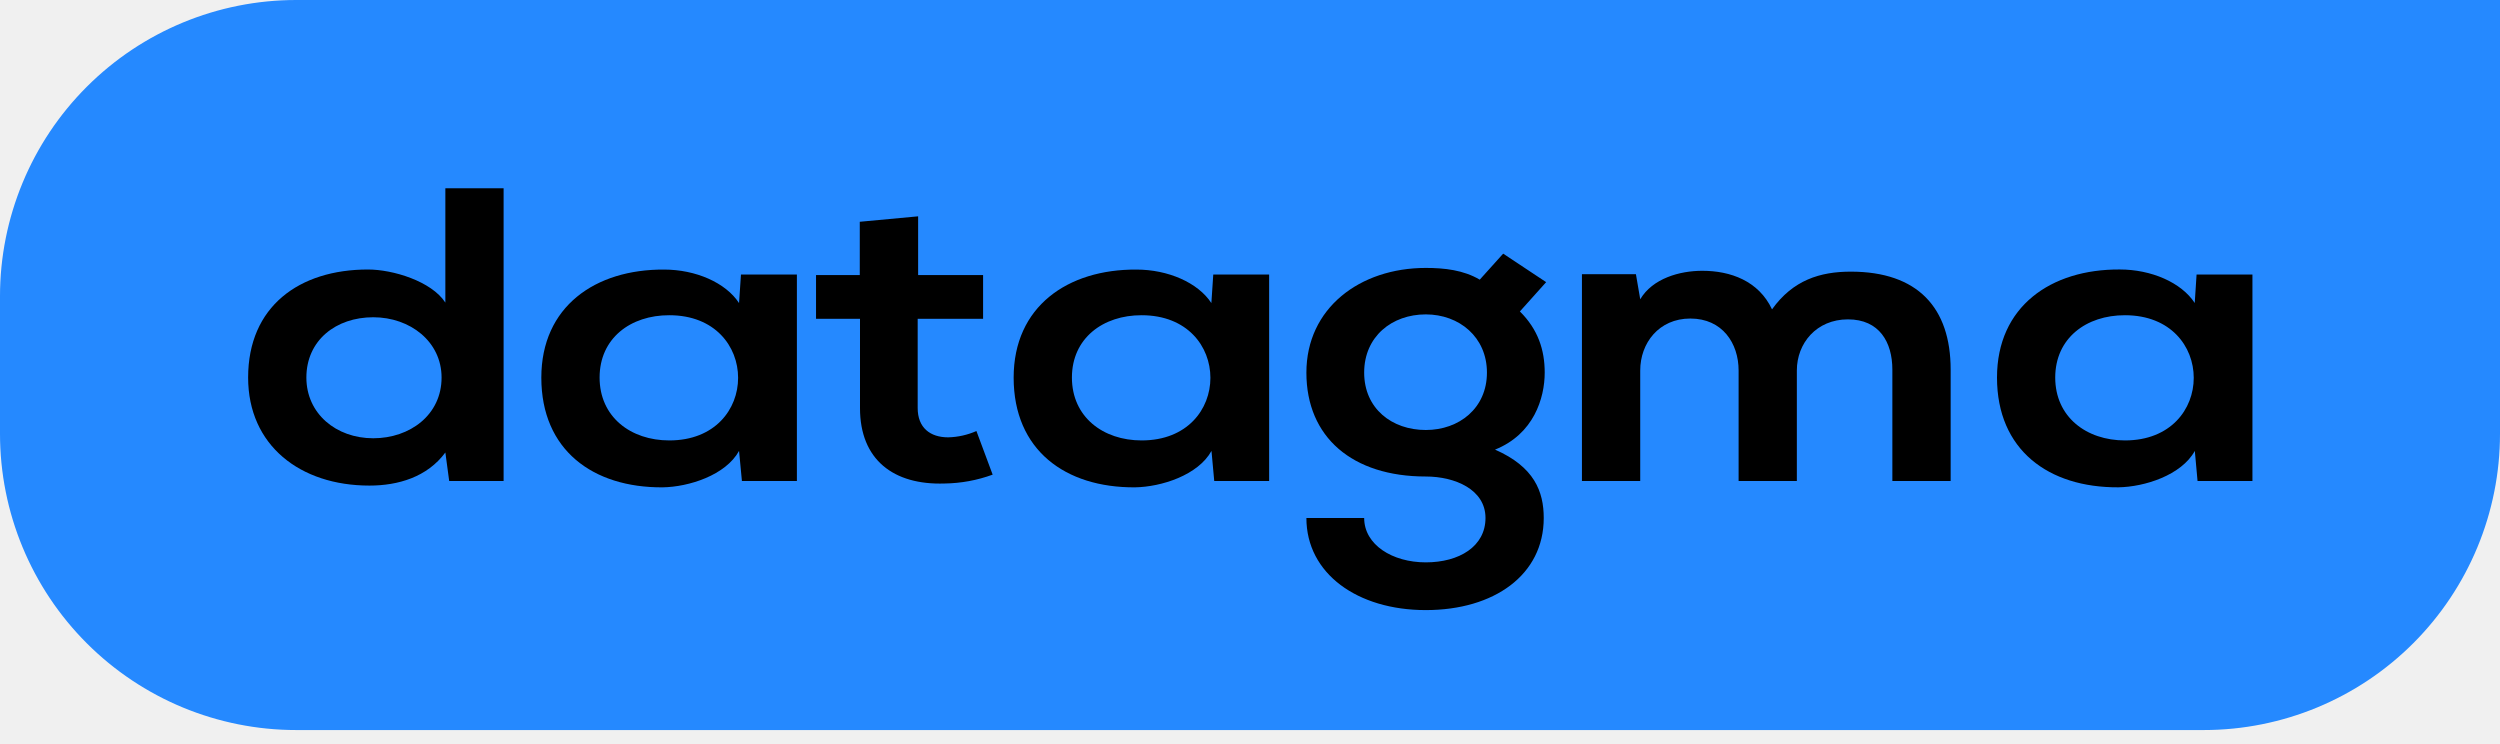
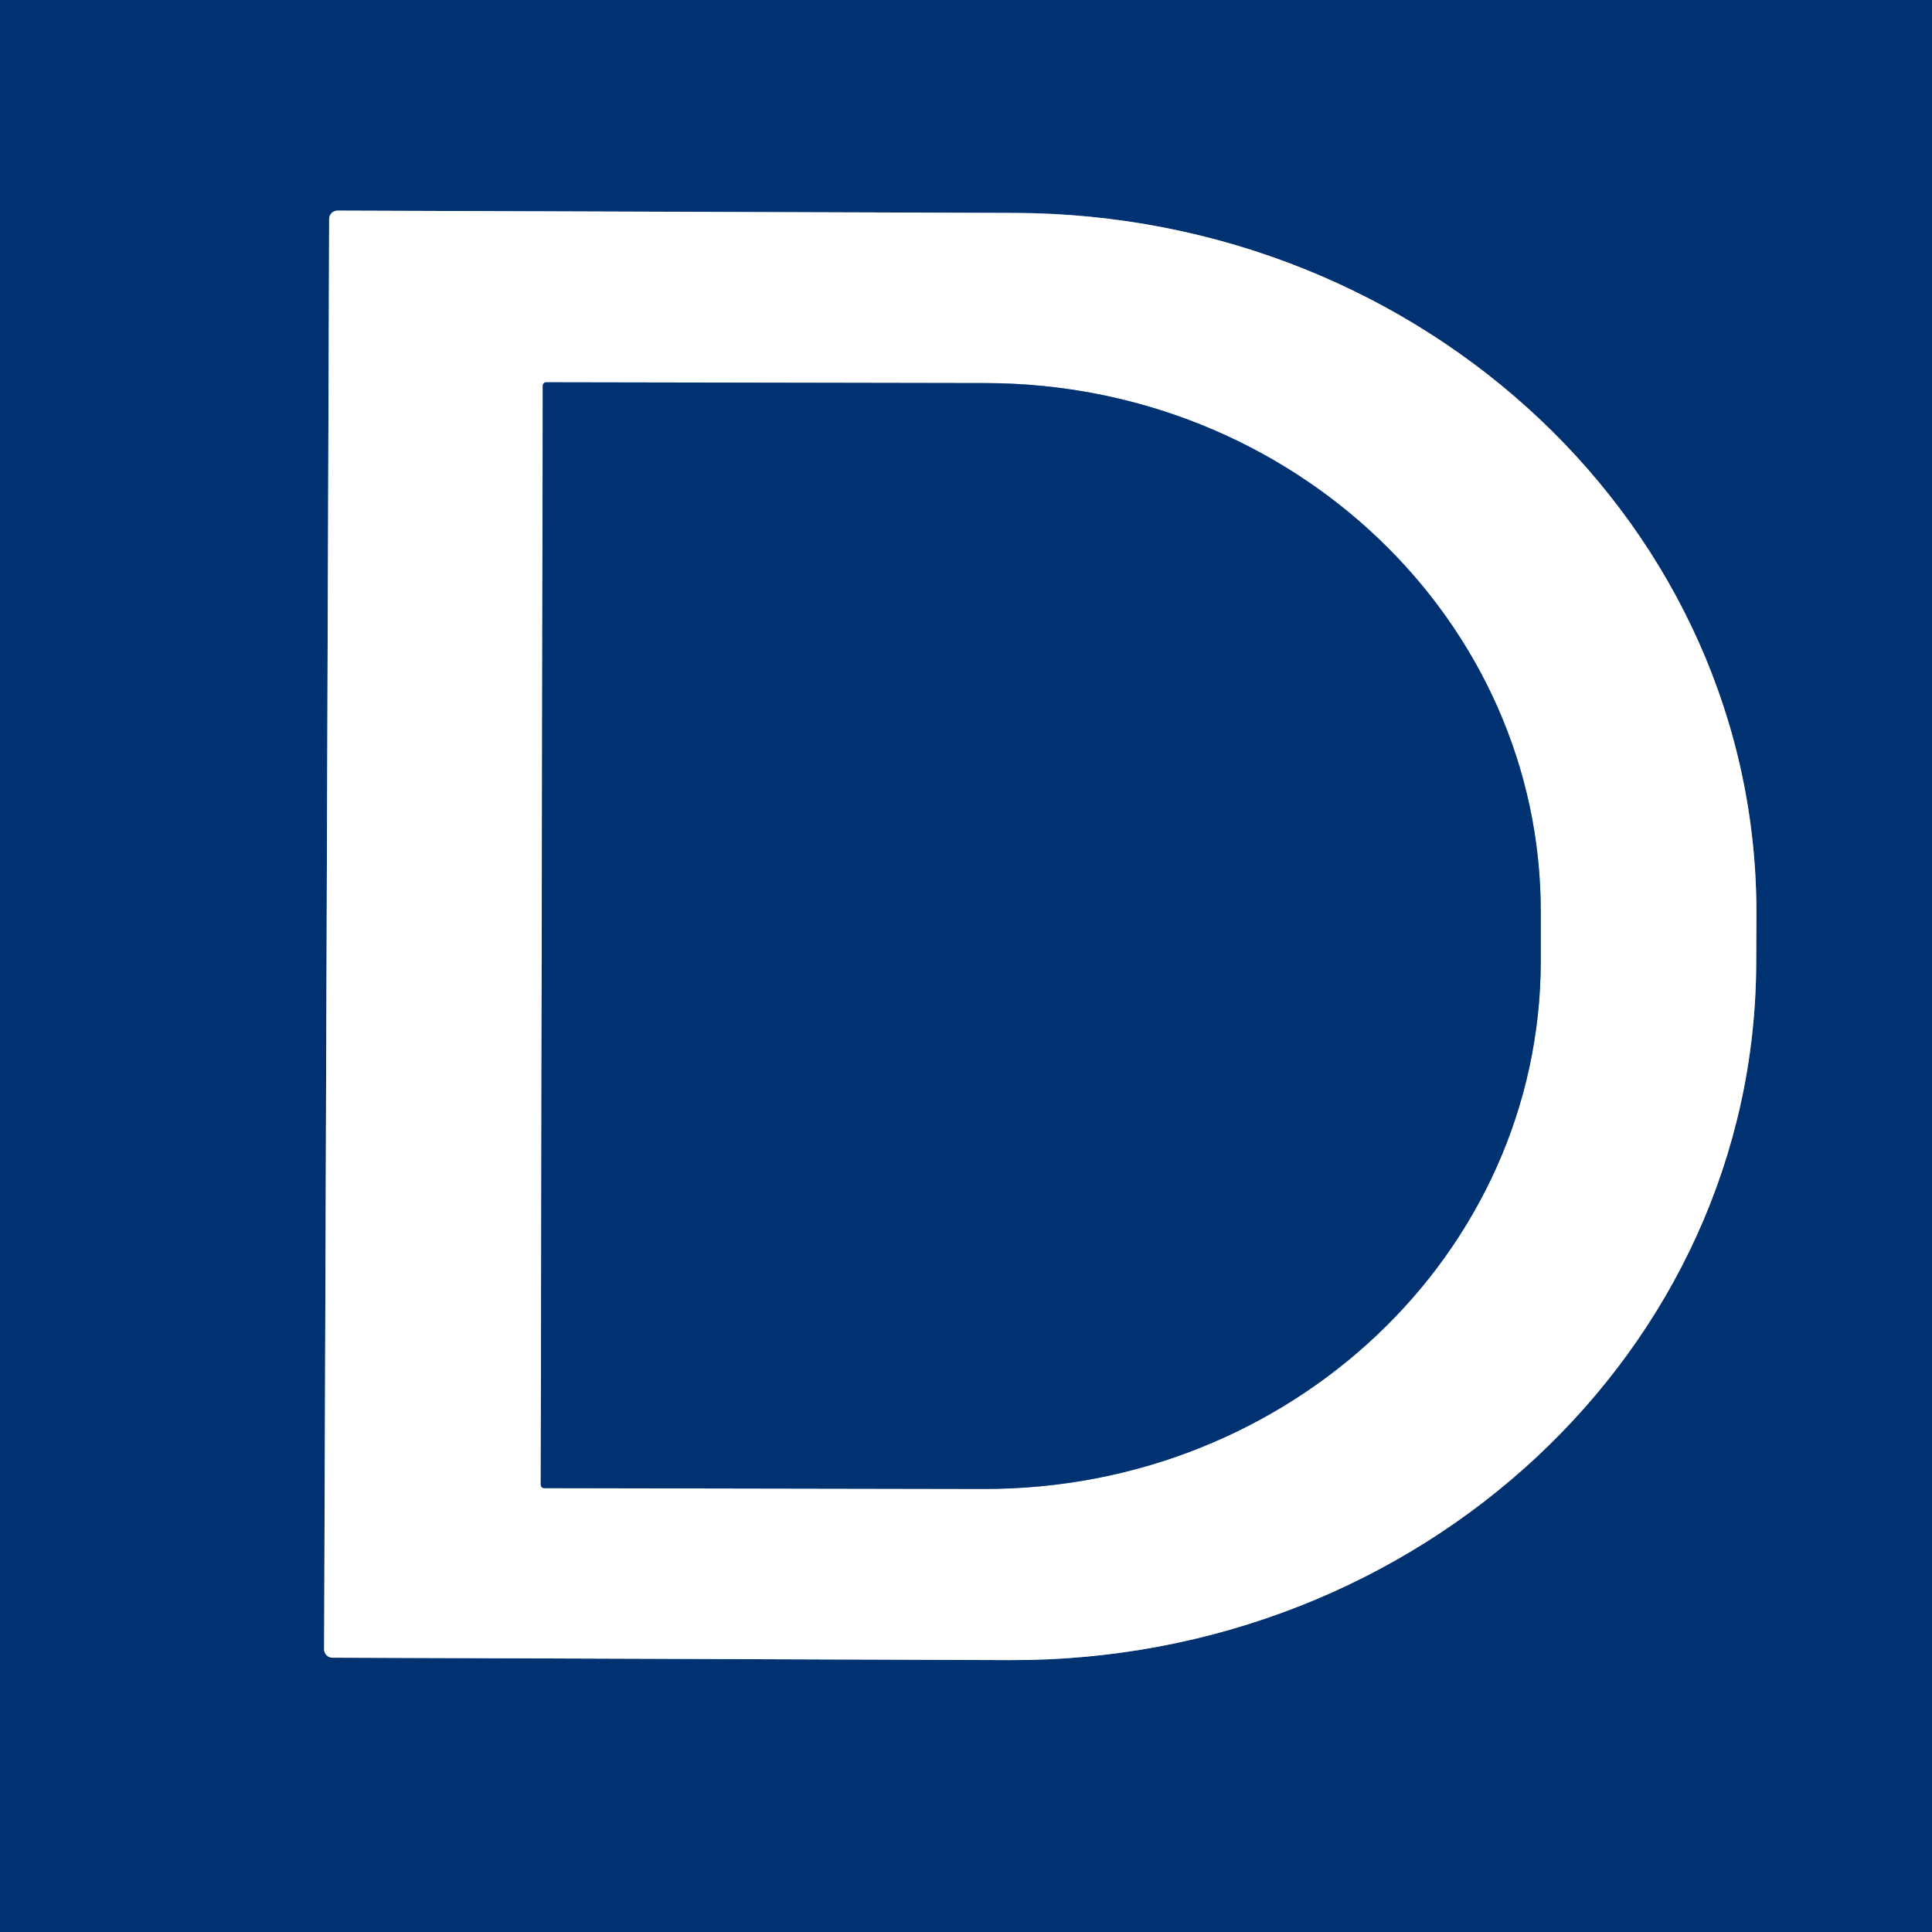
- <svg xmlns="http://www.w3.org/2000/svg" width="111" height="33" viewBox="0 0 111 33" fill="none">
-   <g clip-path="url(#clip0_4031_10544)">
-     <path d="M13.154 32.414H97.846C101.335 32.414 104.681 31.028 107.147 28.561C109.614 26.094 111 22.749 111 19.26V0H13.154C9.665 0 6.319 1.386 3.853 3.853C1.386 6.319 0 9.665 0 13.154V19.26C0 22.749 1.386 26.094 3.853 28.561C6.319 31.028 9.665 32.414 13.154 32.414Z" fill="#2589FF" />
-     <path d="M22.36 8.359V21.355H19.944L19.774 20.09C18.968 21.183 17.675 21.56 16.402 21.56C13.328 21.56 11.017 19.775 11.017 16.764C11.017 13.608 13.285 11.966 16.339 11.966C17.441 11.966 19.159 12.486 19.774 13.435V8.359H22.36ZM13.603 16.764C13.603 18.362 14.919 19.459 16.572 19.459C18.204 19.459 19.606 18.418 19.606 16.764C19.606 15.164 18.207 14.086 16.572 14.086C14.919 14.086 13.603 15.108 13.603 16.764Z" fill="#000000" />
-     <path d="M32.899 12.189H35.382V21.355H32.941L32.814 20.02C32.22 21.099 30.588 21.619 29.421 21.638C26.325 21.656 24.035 19.983 24.035 16.767C24.035 13.611 26.431 11.951 29.485 11.969C30.884 11.969 32.22 12.545 32.814 13.457L32.899 12.189ZM26.622 16.763C26.622 18.51 28 19.555 29.718 19.555C33.79 19.555 33.79 13.996 29.718 13.996C28 13.992 26.622 15.015 26.622 16.763Z" fill="#000000" />
-     <path d="M40.765 9.605V12.214H43.649V14.156H40.745V18.116C40.745 18.99 41.296 19.418 42.102 19.418C42.533 19.407 42.958 19.312 43.353 19.138L44.074 21.074C43.389 21.325 42.666 21.458 41.937 21.468C39.668 21.542 38.184 20.408 38.184 18.121V14.156H36.232V12.214H38.174V9.847L40.765 9.605Z" fill="#000000" />
-     <path d="M53.869 12.189H56.35V21.355H53.912L53.79 20.02C53.196 21.099 51.563 21.619 50.392 21.638C47.297 21.656 45.006 19.983 45.006 16.767C45.006 13.611 47.402 11.951 50.456 11.969C51.856 11.969 53.191 12.545 53.785 13.457L53.869 12.189ZM47.593 16.763C47.593 18.51 48.972 19.555 50.689 19.555C54.76 19.555 54.76 13.996 50.689 13.996C48.977 13.992 47.593 15.015 47.593 16.763Z" fill="#000000" />
-     <path d="M66.741 11.262L68.649 12.527L67.483 13.828C68.289 14.627 68.585 15.539 68.585 16.543C68.585 17.677 68.099 19.275 66.379 19.963C68.119 20.725 68.542 21.823 68.542 22.998C68.542 25.527 66.337 27.088 63.305 27.088C60.273 27.088 58.004 25.471 58.004 22.998H60.569C60.569 24.188 61.821 24.969 63.305 24.969C64.789 24.969 65.956 24.262 65.956 22.998C65.956 21.733 64.599 21.157 63.305 21.157C60.04 21.157 58.004 19.41 58.004 16.545C58.004 13.681 60.379 11.896 63.305 11.896C64.133 11.896 64.98 11.99 65.701 12.417L66.741 11.262ZM60.569 16.543C60.569 18.141 61.8 19.092 63.305 19.092C64.789 19.092 66.02 18.121 66.02 16.543C66.02 14.965 64.789 13.959 63.305 13.959C61.8 13.959 60.569 14.943 60.569 16.543Z" fill="#000000" />
-     <path d="M77.194 21.357V16.449C77.194 15.241 76.473 14.143 75.052 14.143C73.652 14.143 72.826 15.235 72.826 16.449V21.357H70.238V12.173H72.635L72.826 13.288C73.377 12.358 74.585 12.023 75.582 12.023C76.833 12.023 78.084 12.47 78.678 13.735C79.611 12.432 80.819 12.061 82.176 12.061C85.145 12.061 86.609 13.66 86.609 16.412V21.357H84.021V16.412C84.021 15.199 83.448 14.18 82.049 14.18C80.65 14.18 79.78 15.241 79.78 16.449V21.357H77.194Z" fill="#000000" />
-     <path d="M97.528 12.188H100.008V21.355H97.571L97.45 20.02C96.855 21.099 95.222 21.619 94.051 21.637C90.955 21.652 88.667 19.981 88.667 16.763C88.667 13.607 91.063 11.947 94.117 11.965C95.516 11.965 96.851 12.541 97.446 13.453L97.528 12.188ZM91.252 16.763C91.252 18.51 92.63 19.555 94.349 19.555C98.42 19.555 98.42 13.996 94.349 13.996C92.63 13.992 91.252 15.015 91.252 16.763Z" fill="#000000" />
+ <svg xmlns="http://www.w3.org/2000/svg" version="1.1" viewBox="0.00 0.00 192.00 192.00" width="128" height="128">
+   <g stroke-width="2.00" fill="none" stroke-linecap="butt">
+     <path stroke="#8098b8" vector-effect="non-scaling-stroke" d="   M 32.71 21.75   L 32.21 163.91   A 0.83 0.83 0.0 0 0 33.04 164.74   L 100.33 164.98   A 73.96 69.49 0.2 0 0 174.53 95.75   L 174.55 90.91   A 73.96 69.49 0.2 0 0 100.83 21.16   L 33.54 20.93   A 0.83 0.83 0.0 0 0 32.71 21.75" />
+     <path stroke="#8098b8" vector-effect="non-scaling-stroke" d="   M 53.94 38.32   L 53.74 147.56   A 0.33 0.33 0.0 0 0 54.07 147.89   L 97.75 147.97   A 55.27 52.53 0.1 0 0 153.12 95.54   L 153.12 90.70   A 55.27 52.53 0.1 0 0 97.95 38.07   L 54.27 37.99   A 0.33 0.33 0.0 0 0 53.94 38.32" />
  </g>
-   <defs>
-     <clipPath id="clip0_4031_10544">
-       <rect width="111" height="32.414" fill="#000000" />
-     </clipPath>
-   </defs>
+   <path fill="#003171" d="   M 192.00 0.00   L 192.00 192.00   L 0.00 192.00   L 0.00 0.00   L 192.00 0.00   Z   M 32.71 21.75   L 32.21 163.91   A 0.83 0.83 0.0 0 0 33.04 164.74   L 100.33 164.98   A 73.96 69.49 0.2 0 0 174.53 95.75   L 174.55 90.91   A 73.96 69.49 0.2 0 0 100.83 21.16   L 33.54 20.93   A 0.83 0.83 0.0 0 0 32.71 21.75   Z" />
+   <path fill="#ffffff" d="   M 32.71 21.75   A 0.83 0.83 0.0 0 1 33.54 20.93   L 100.83 21.16   A 73.96 69.49 0.2 0 1 174.55 90.91   L 174.53 95.75   A 73.96 69.49 0.2 0 1 100.33 164.98   L 33.04 164.74   A 0.83 0.83 0.0 0 1 32.21 163.91   L 32.71 21.75   Z   M 53.94 38.32   L 53.74 147.56   A 0.33 0.33 0.0 0 0 54.07 147.89   L 97.75 147.97   A 55.27 52.53 0.1 0 0 153.12 95.54   L 153.12 90.70   A 55.27 52.53 0.1 0 0 97.95 38.07   L 54.27 37.99   A 0.33 0.33 0.0 0 0 53.94 38.32   Z" />
+   <path fill="#003171" d="   M 53.94 38.32   A 0.33 0.33 0.0 0 1 54.27 37.99   L 97.95 38.07   A 55.27 52.53 0.1 0 1 153.12 90.70   L 153.12 95.54   A 55.27 52.53 0.1 0 1 97.75 147.97   L 54.07 147.89   A 0.33 0.33 0.0 0 1 53.74 147.56   L 53.94 38.32   Z" />
</svg>
